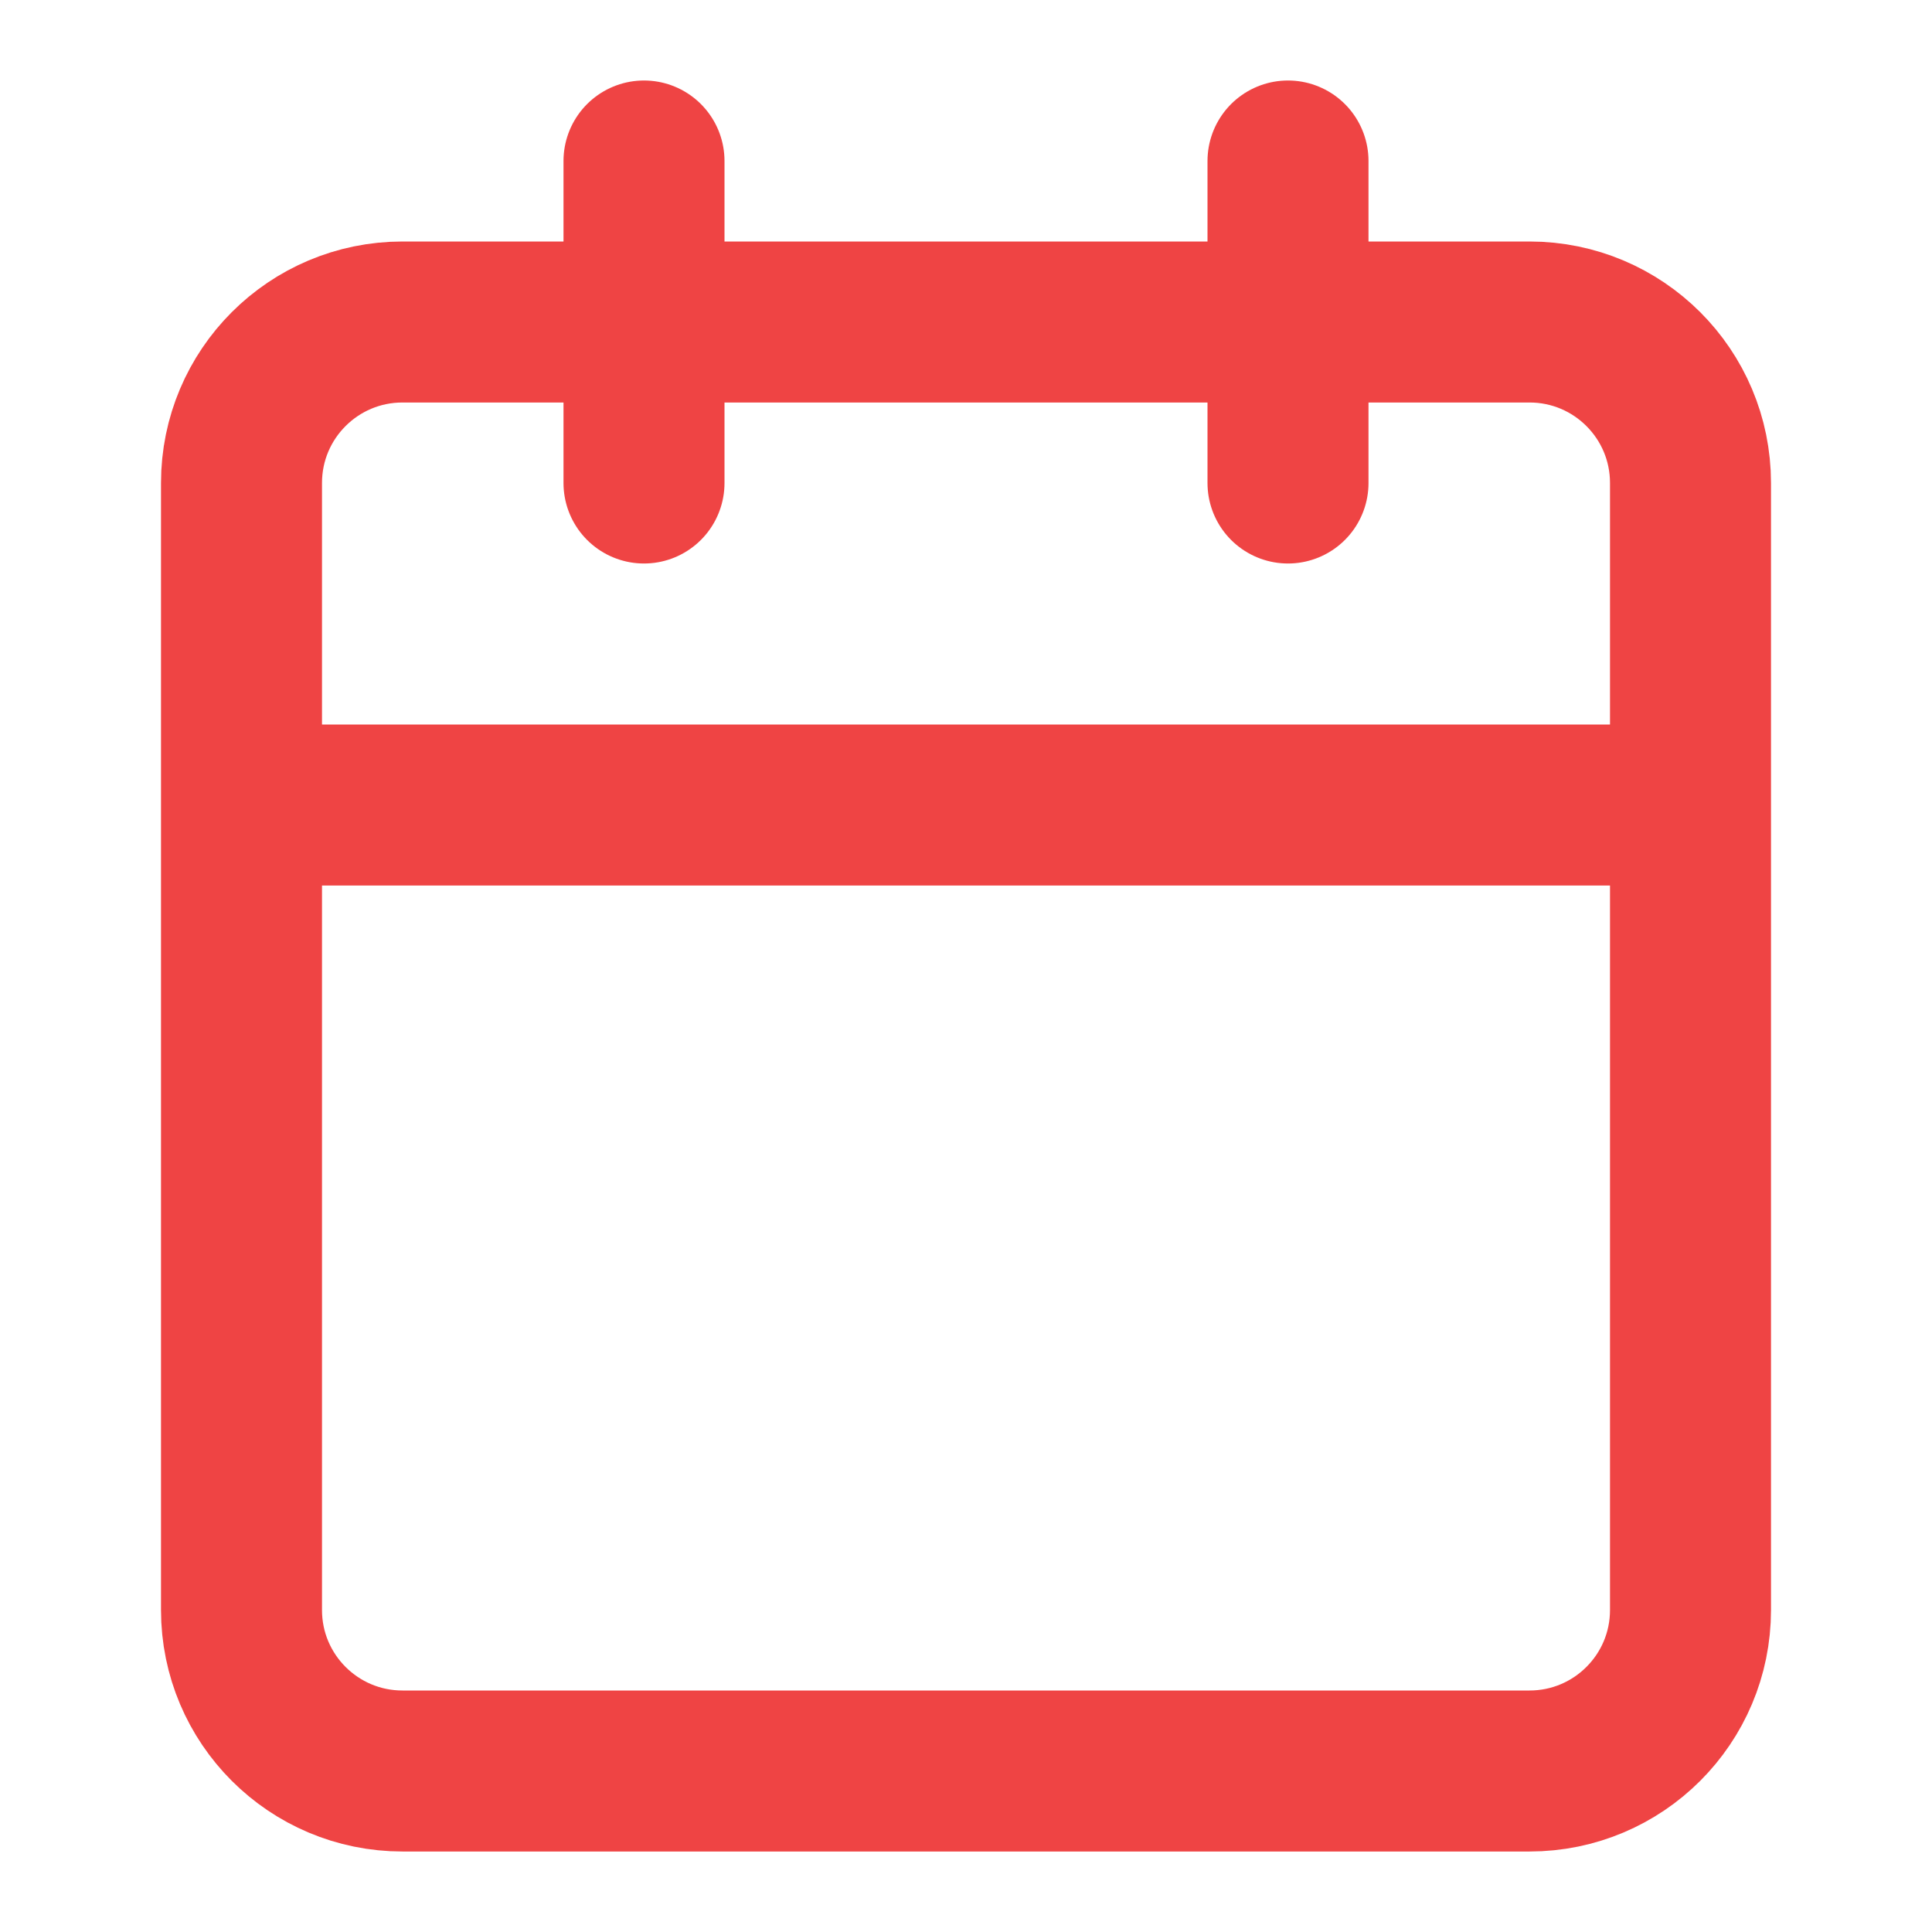
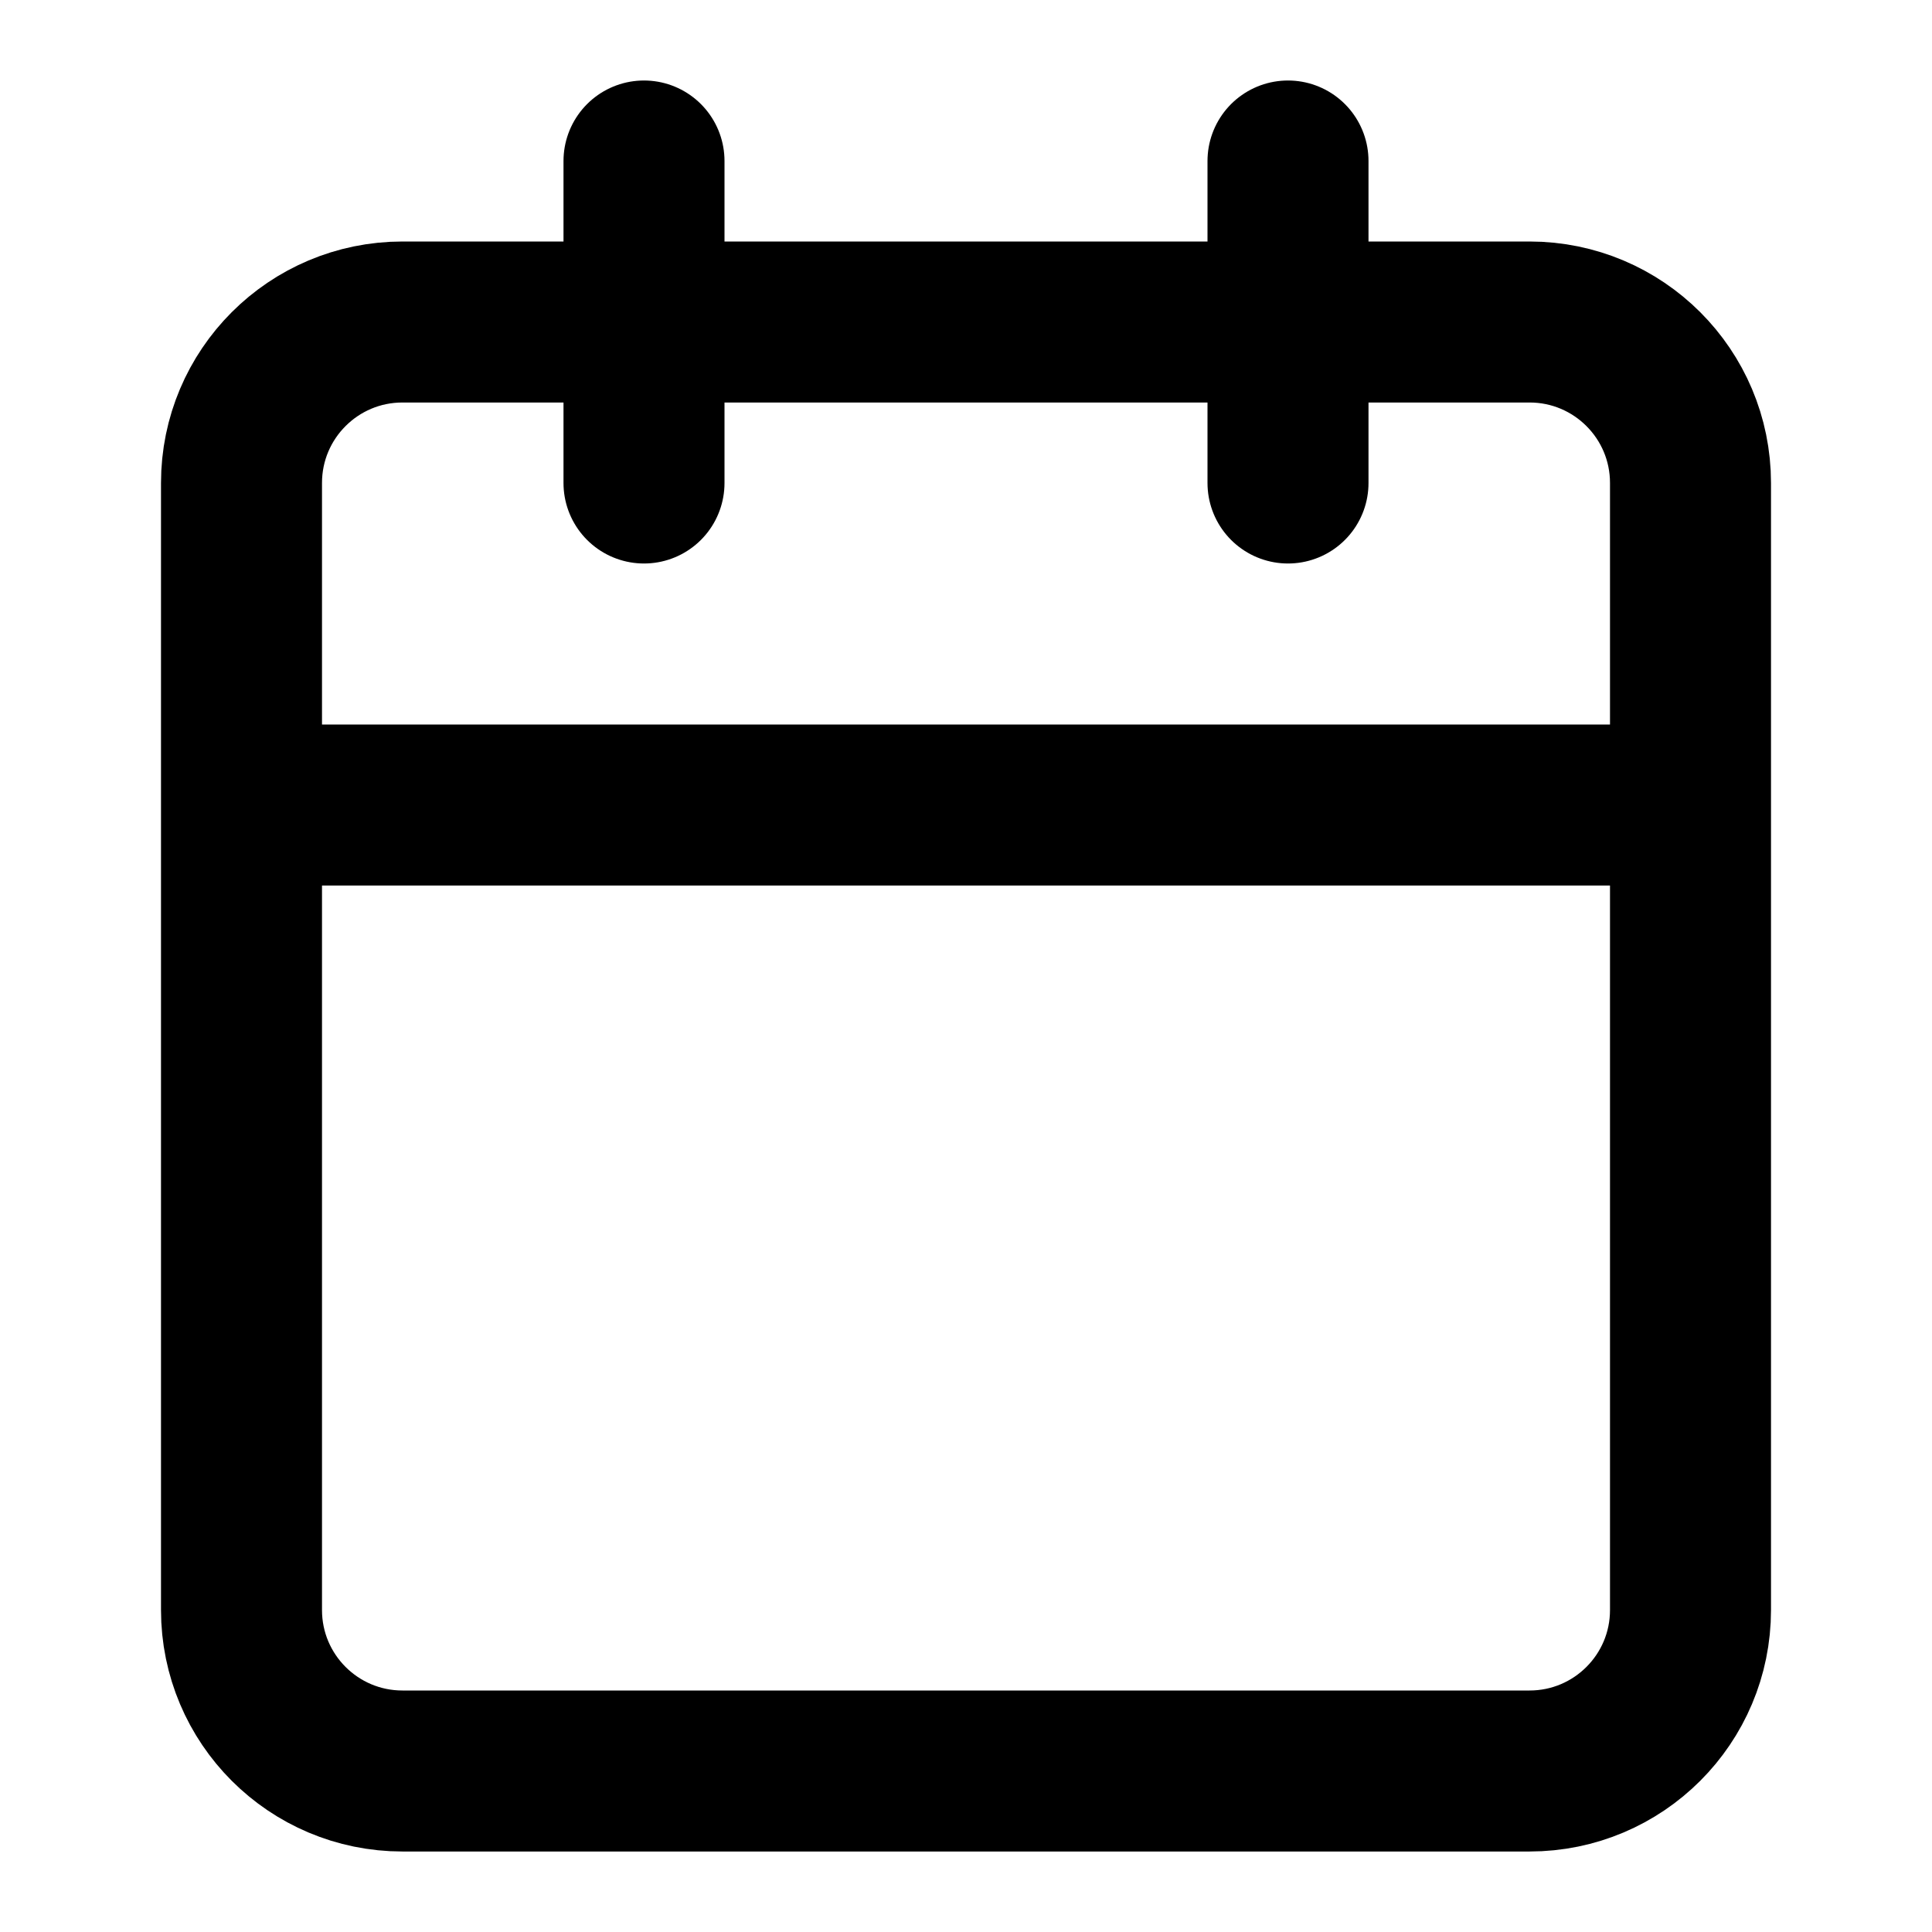
<svg xmlns="http://www.w3.org/2000/svg" width="24" height="24" viewBox="0 0 24 24" fill="none">
-   <path d="M8 2V6M16 2V6M3 10H21M5 4H19C20.105 4 21 4.895 21 6V20C21 21.105 20.105 22 19 22H5C3.895 22 3 21.105 3 20V6C3 4.895 3.895 4 5 4Z" stroke="#EF4444" stroke-width="2" stroke-linecap="round" stroke-linejoin="round" />
+   <path d="M8 2V6M16 2V6M3 10H21M5 4H19C20.105 4 21 4.895 21 6V20C21 21.105 20.105 22 19 22H5C3.895 22 3 21.105 3 20V6C3 4.895 3.895 4 5 4Z" stroke="currentColor" stroke-width="2" stroke-linecap="round" stroke-linejoin="round" />
</svg>
